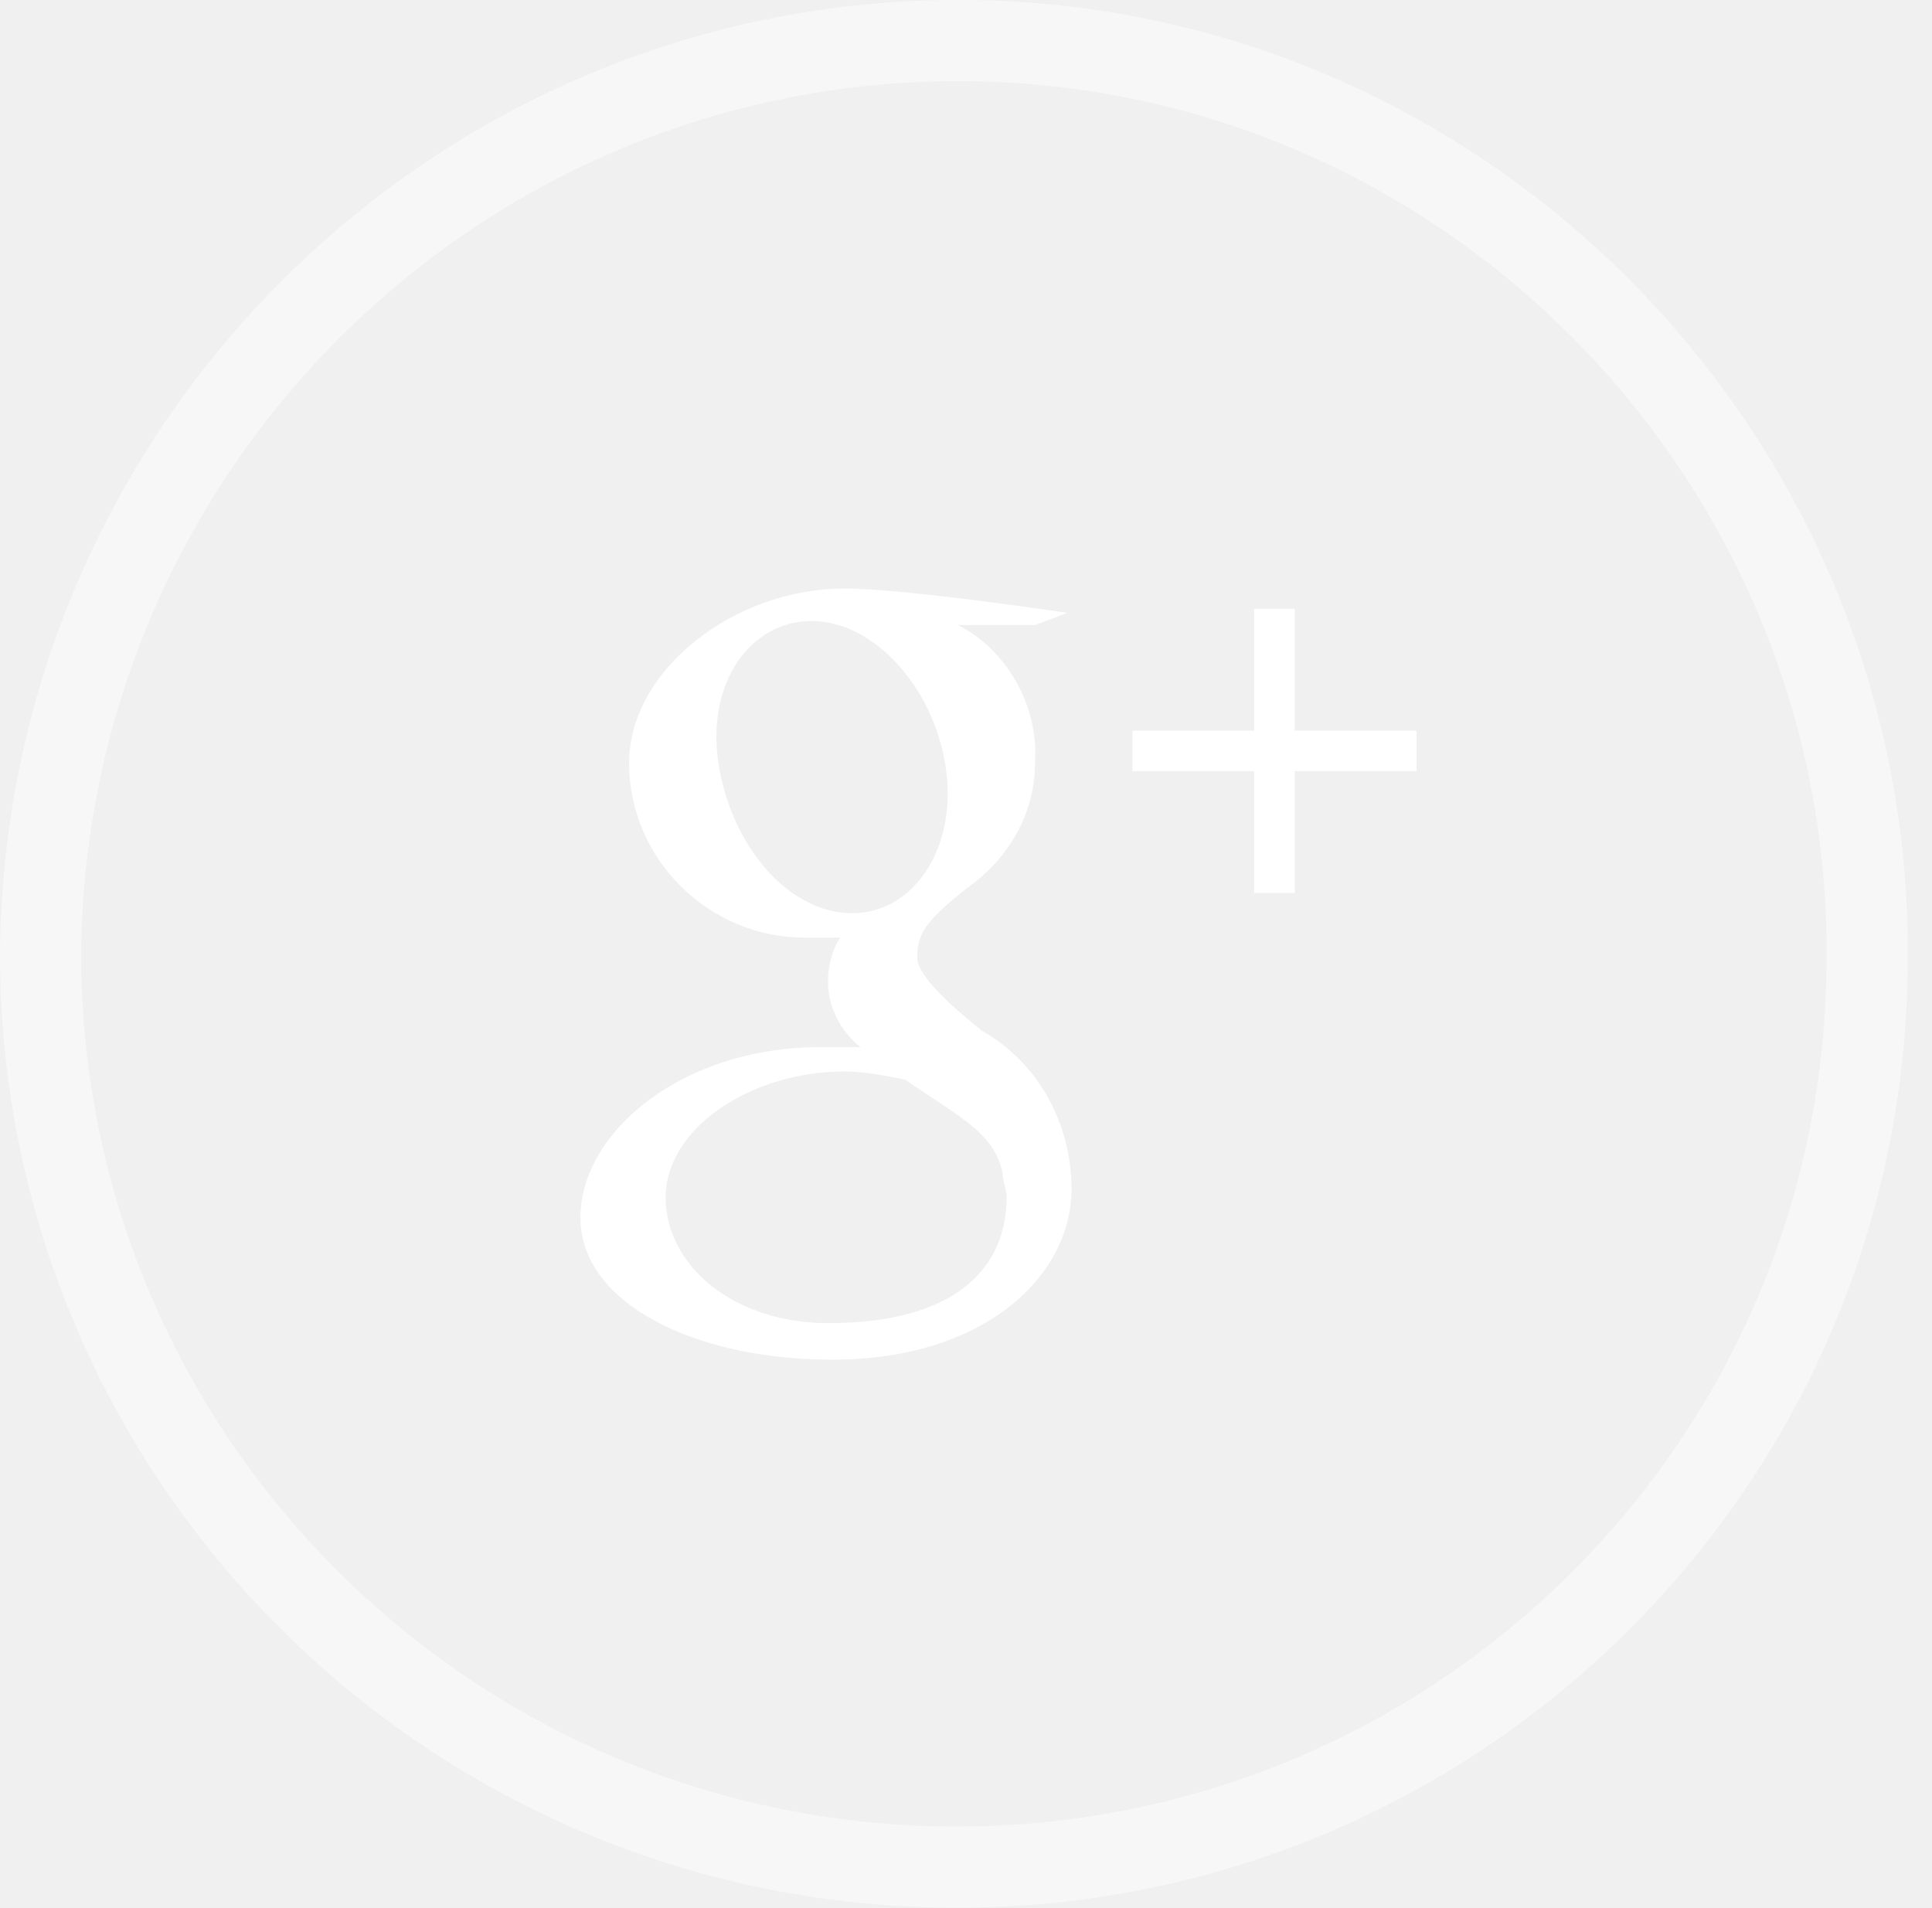
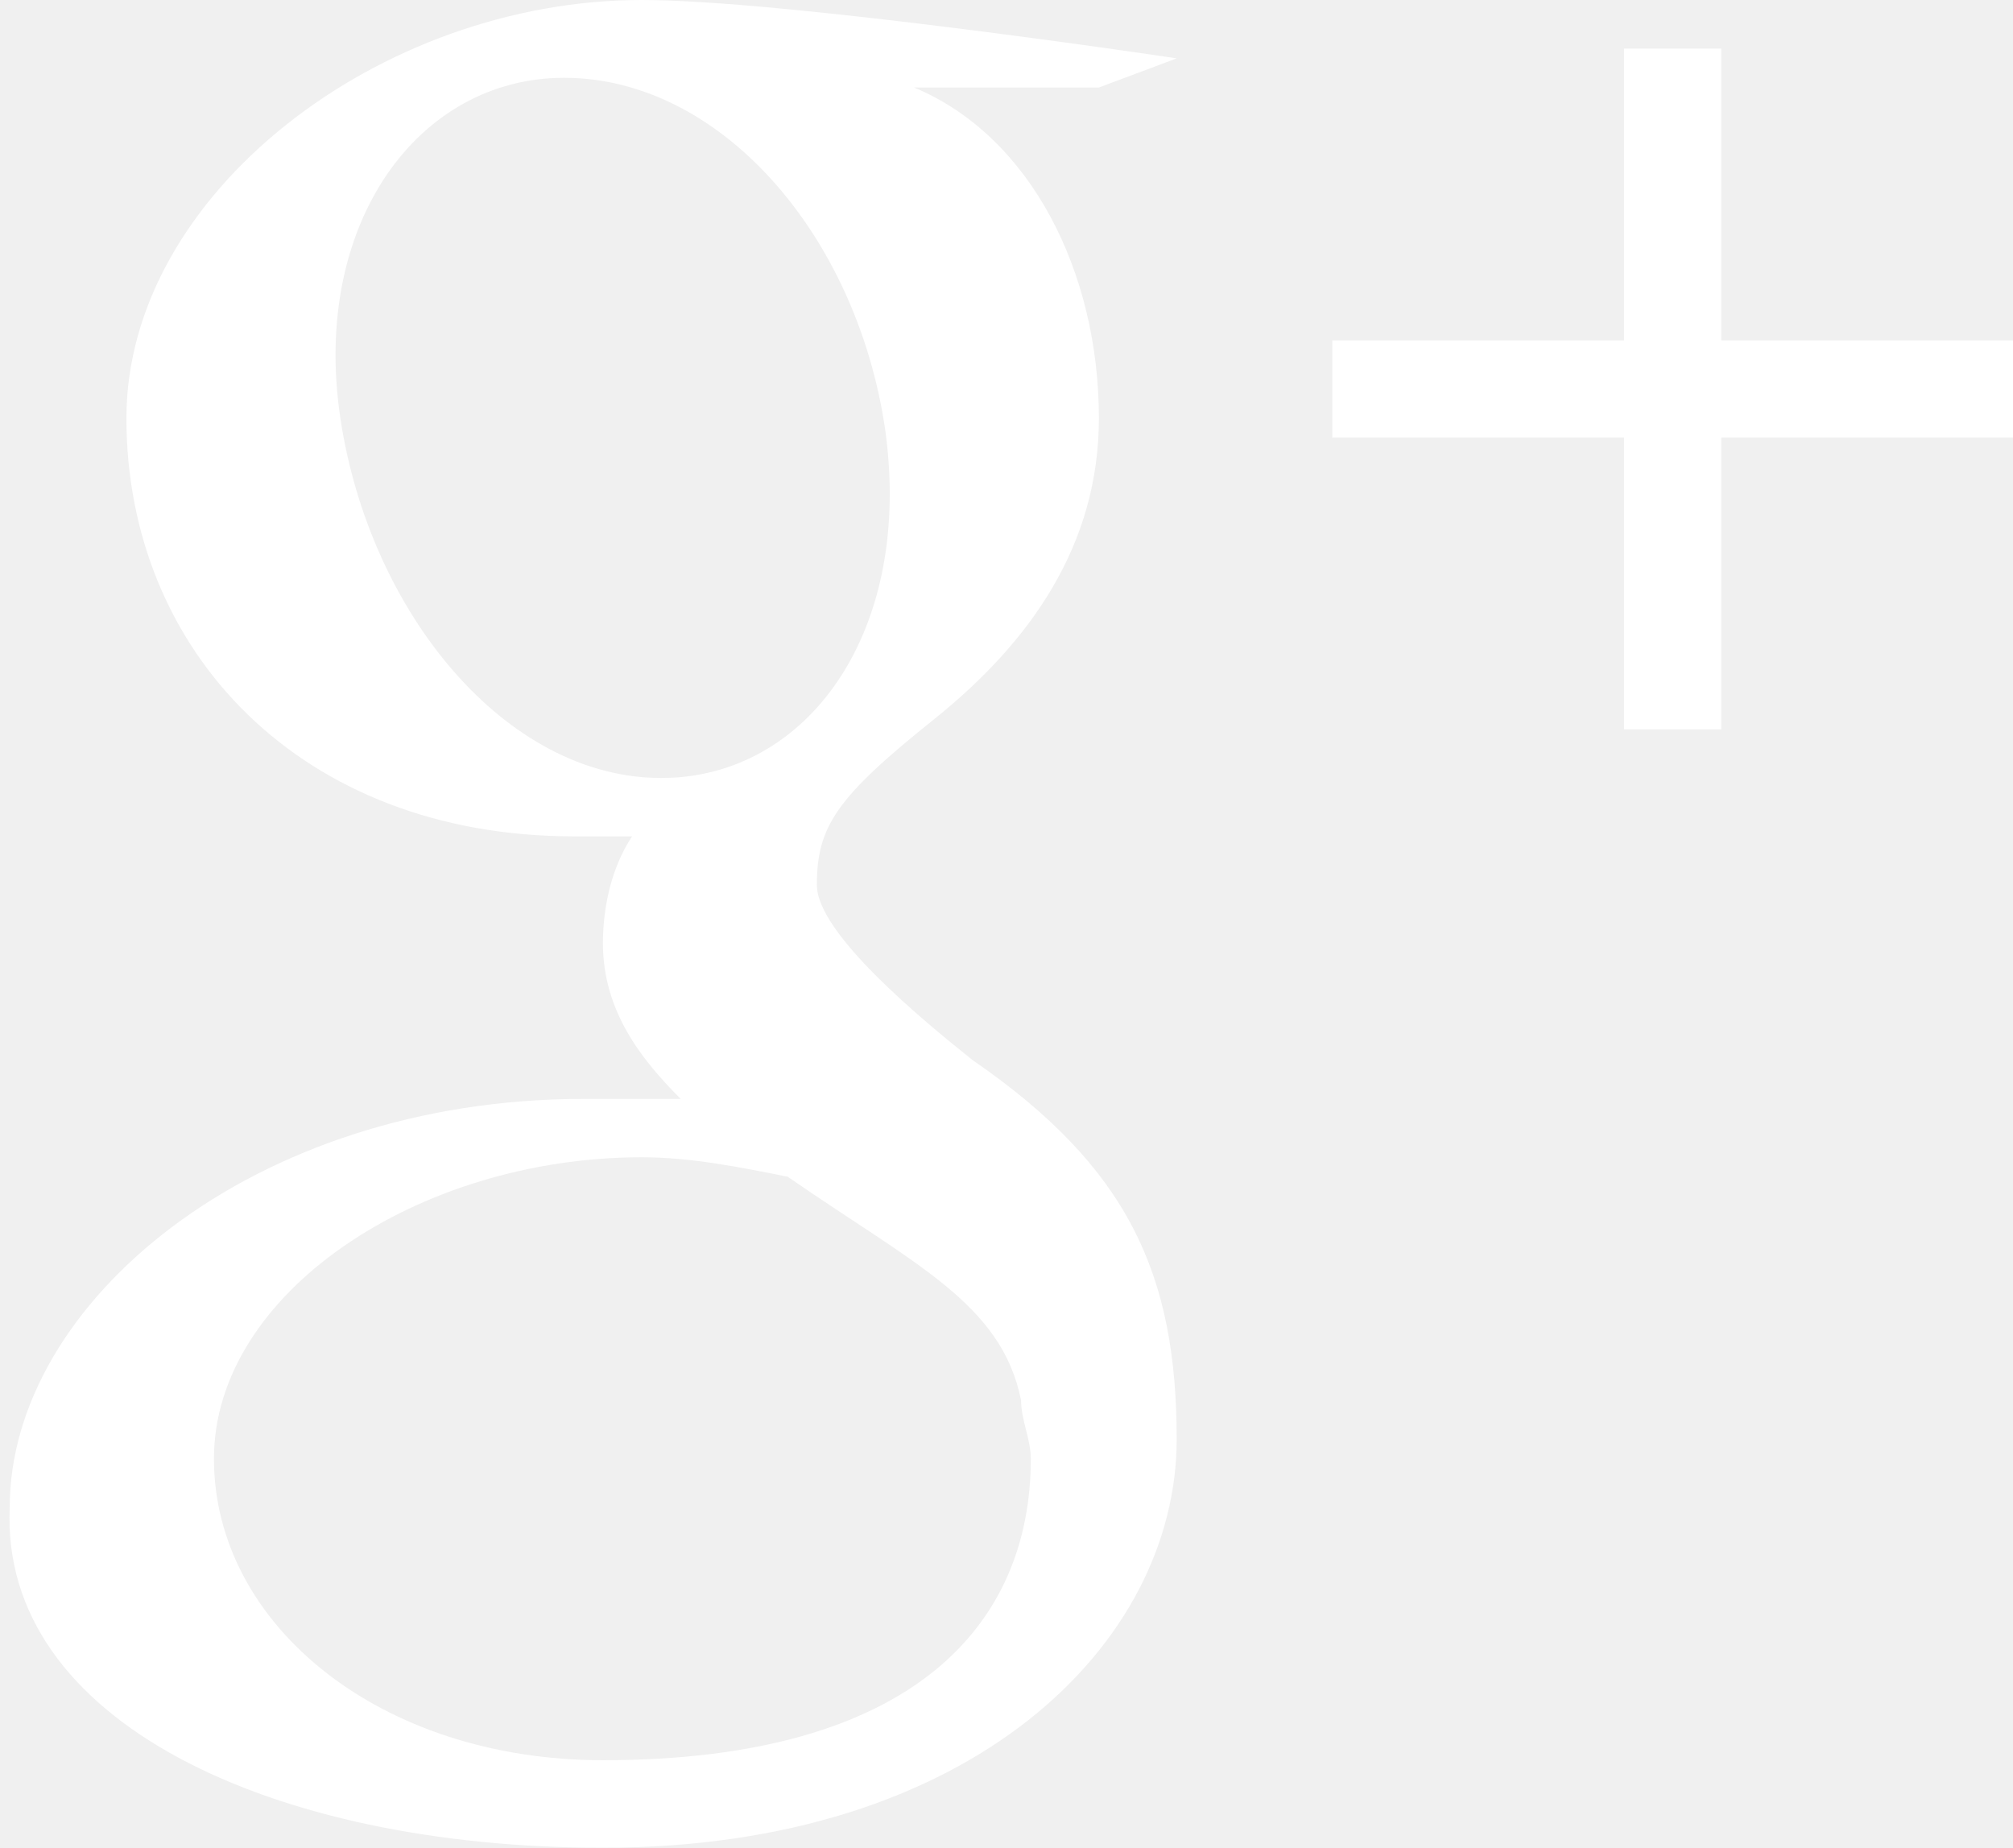
- <svg xmlns="http://www.w3.org/2000/svg" version="1.1" id="google_" x="0px" y="0px" viewBox="0 0 47.6 47" style="enable-background:new 0 0 47.6 47;" xml:space="preserve">
+ <svg xmlns="http://www.w3.org/2000/svg" version="1.1" id="Layer_1" x="0px" y="0px" viewBox="0 0 20.7 19" style="enable-background:new 0 0 20.7 19;" xml:space="preserve">
  <style type="text/css">
- 	.st0{fill:#FFFFFF;fill-opacity:0;stroke:#F7F7F7;stroke-width:2;stroke-linejoin:round;}
- 	.st1{fill:#FFFFFF;}
+ 	.st0{fill:#FFFFFF;}
</style>
-   <path id="Ellipse" class="st0" d="M23.8,1C36.2,1.1,46.2,11.4,46,23.8C45.9,36.2,35.7,46.2,23.2,46C10.9,45.8,1,35.8,1,23.5  C1.1,11,11.3,0.9,23.8,1z" />
-   <path id="google_2" class="st1" d="M34.9,18h-3v-3h-1v3h-3v1h3v3l1,0v-3h3L34.9,18L34.9,18z M24.2,25.4c-0.5-0.4-1.6-1.3-1.6-1.8  c0-0.6,0.2-0.9,1.2-1.7c1-0.7,1.7-1.8,1.7-3.1c0.1-1.4-0.7-2.8-1.9-3.4h1.9l0.8-0.3c0,0-4-0.6-5.5-0.6c-2.7,0-5.3,2-5.3,4.3  c0,2.4,2,4.3,4.3,4.3c0.1,0,0.2,0,0.3,0c0.2,0,0.4,0,0.6,0c-0.2,0.3-0.3,0.7-0.3,1.1c0,0.6,0.3,1.2,0.8,1.6c-0.3,0-0.7,0-1,0  c-3.4,0-5.9,2.1-5.9,4.2c0,2.1,2.8,3.5,6.2,3.5c3.8,0,5.9-2.1,5.9-4.2C26.4,27.7,25.6,26.2,24.2,25.4L24.2,25.4L24.2,25.4z M21,22.5  L21,22.5c-1.6,0-3-1.7-3.3-3.7s0.8-3.5,2.3-3.5s3,1.6,3.3,3.6S22.5,22.5,21,22.5z M20.4,32.6L20.4,32.6c-2.3,0-4-1.4-4-3.1  c0-1.7,2.1-3.1,4.4-3.1c0.5,0,1,0.1,1.5,0.2c1.3,0.9,2.2,1.3,2.4,2.3c0,0.2,0.1,0.4,0.1,0.6C24.8,31.2,23.6,32.6,20.4,32.6z" />
+   <path class="st0" d="M20.7,3.5h-3l0-3h-1v3h-3v1h3v3l1,0l0-3h3V3.5z" />
+   <path class="st0" d="M10,10.9c-0.5-0.4-1.6-1.3-1.6-1.8c0-0.6,0.2-0.9,1.2-1.7c1-0.8,1.7-1.8,1.7-3.1c0-1.5-0.7-2.9-1.9-3.4h1.9  l0.8-0.3c0,0-4-0.6-5.5-0.6C3.9,0,1.3,2,1.3,4.3c0,2.4,1.8,4.3,4.6,4.3c0.2,0,0.4,0,0.6,0C6.3,8.9,6.2,9.3,6.2,9.7  c0,0.7,0.4,1.2,0.8,1.6c-0.3,0-0.7,0-1,0c-3.4,0-5.9,2.1-5.9,4.2C0,17.7,2.8,19,6.2,19c3.8,0,5.9-2.1,5.9-4.2  C12.1,13.1,11.6,12,10,10.9L10,10.9z M6.8,8L6.8,8c-1.6,0-3-1.7-3.3-3.7c-0.3-2,0.8-3.5,2.3-3.5c1.6,0,3,1.6,3.3,3.6  C9.4,6.5,8.3,8,6.8,8z M6.2,18.1L6.2,18.1c-2.3,0-4-1.4-4-3.1c0-1.7,2.1-3.1,4.4-3.1c0.5,0,1,0.1,1.5,0.2c1.3,0.9,2.2,1.3,2.4,2.3  c0,0.2,0.1,0.4,0.1,0.6C10.6,16.7,9.4,18.1,6.2,18.1z" />
</svg>
